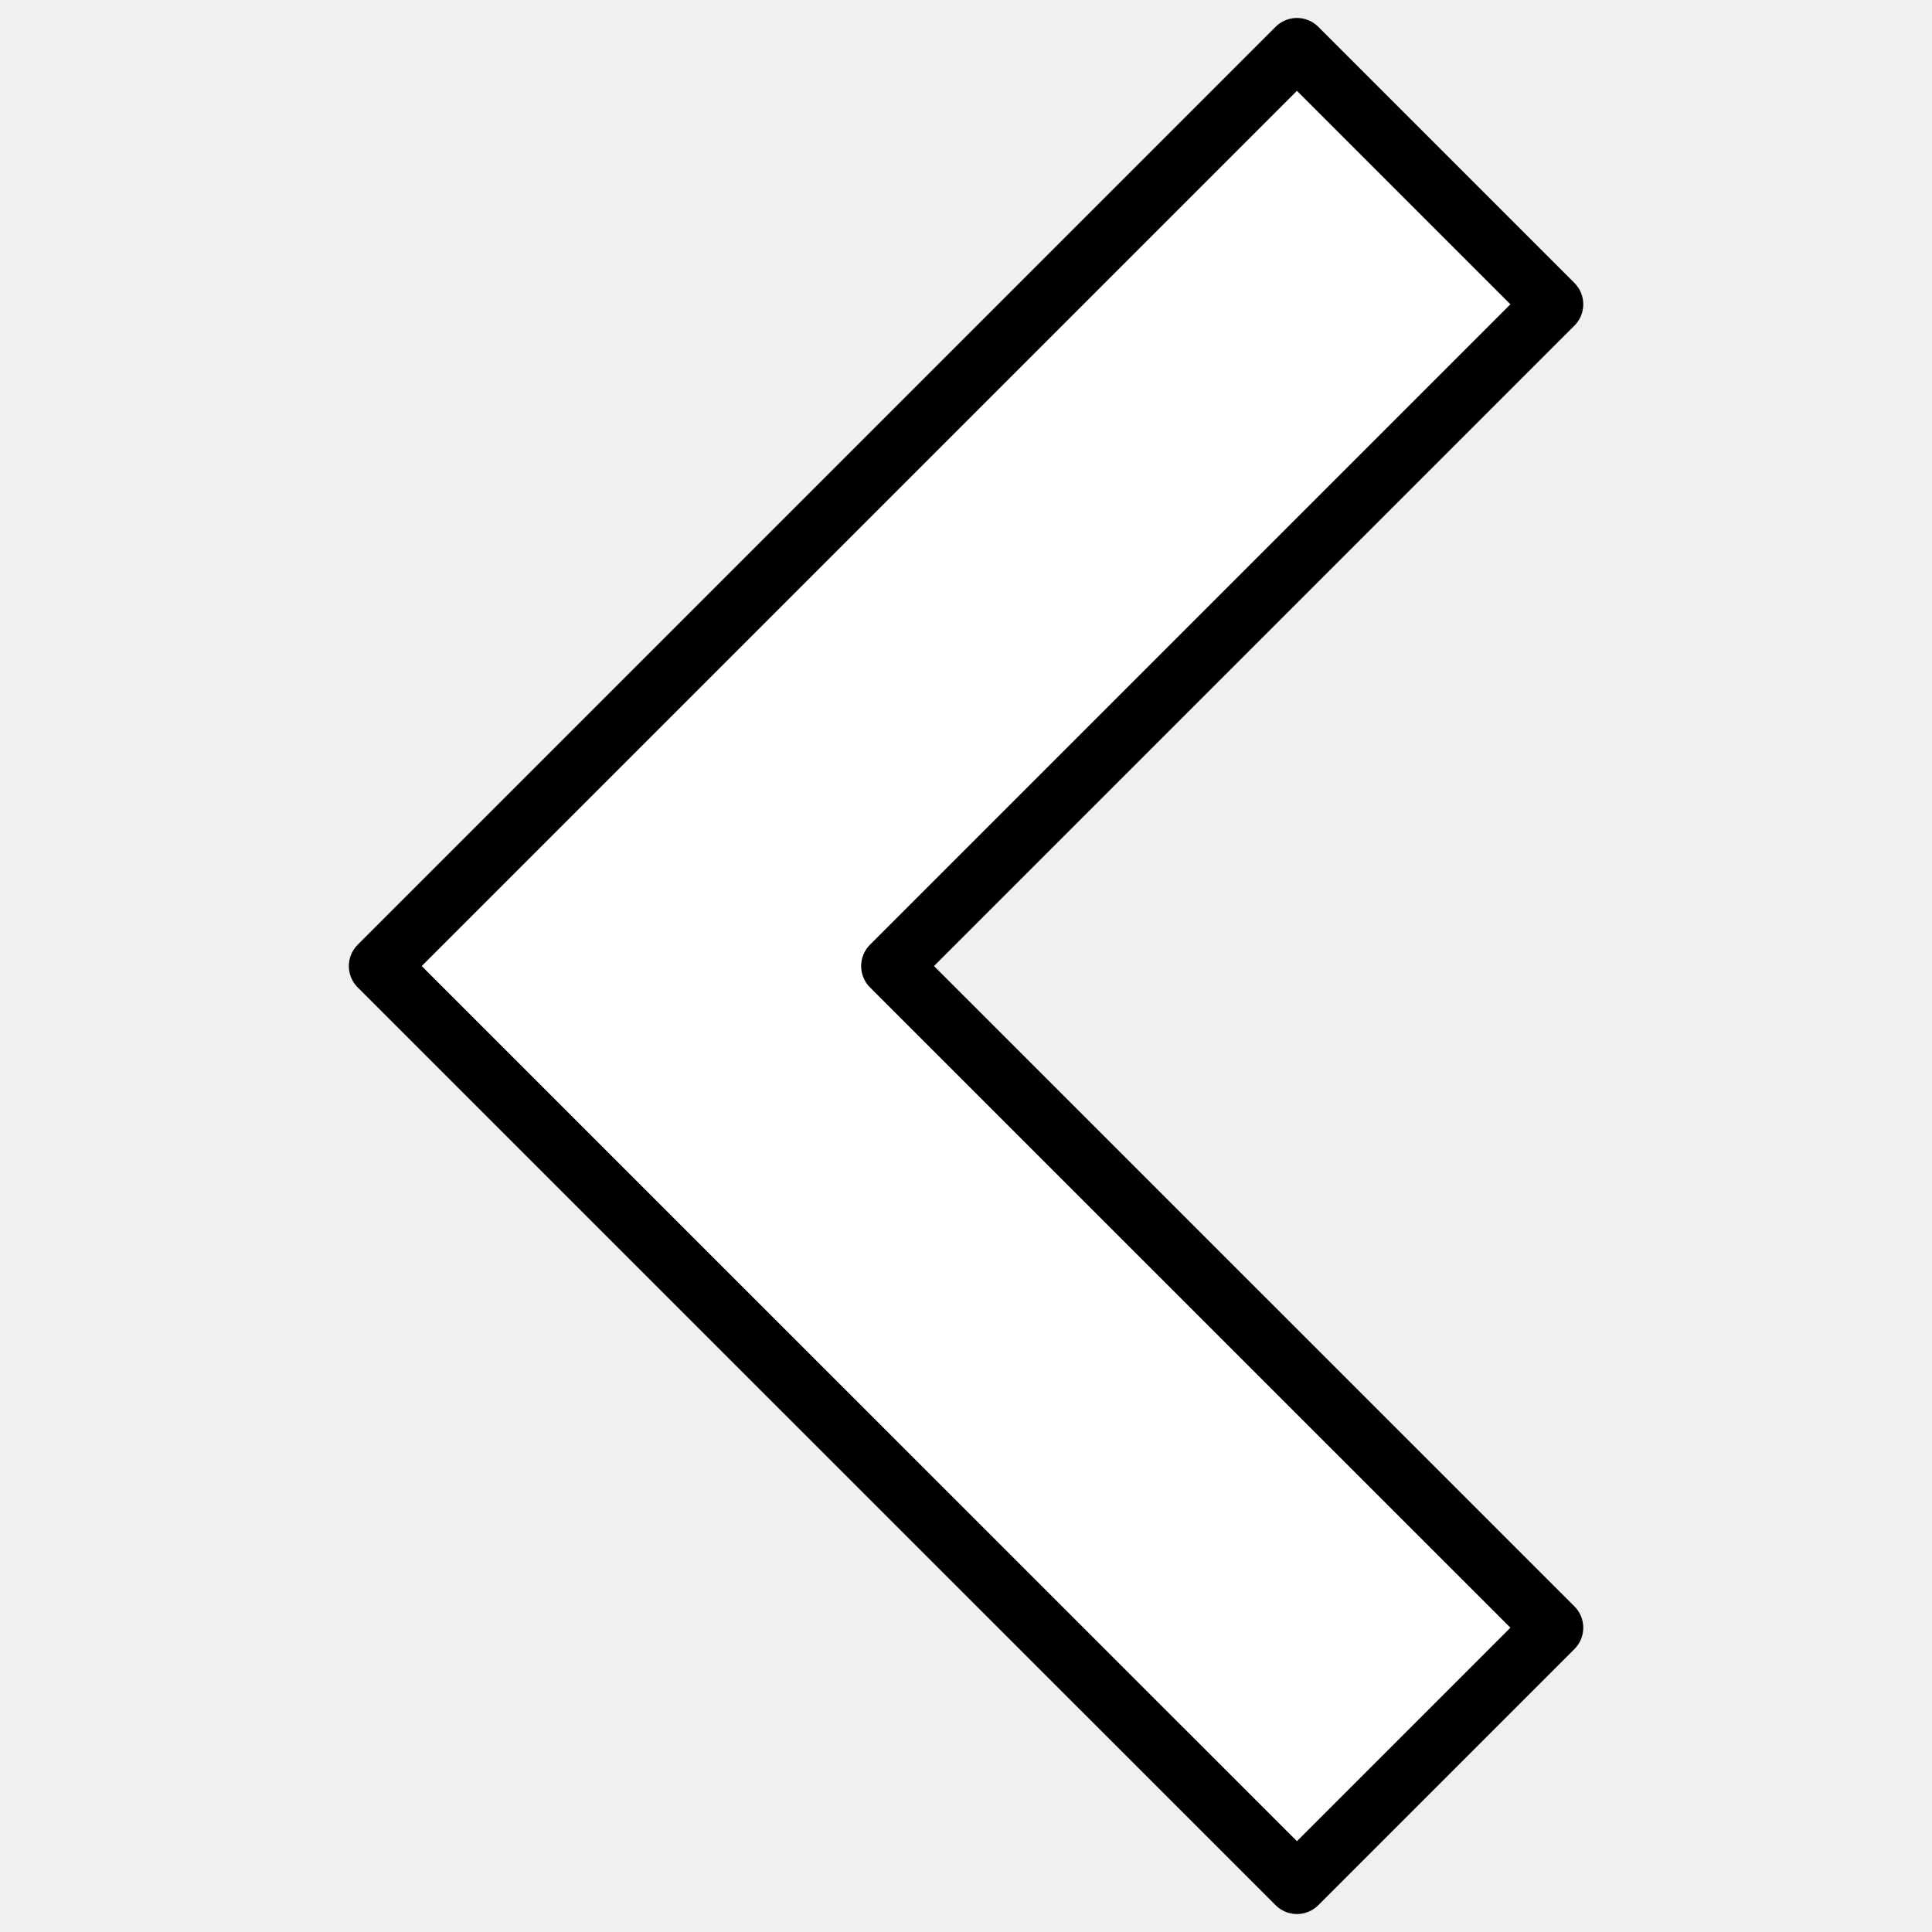
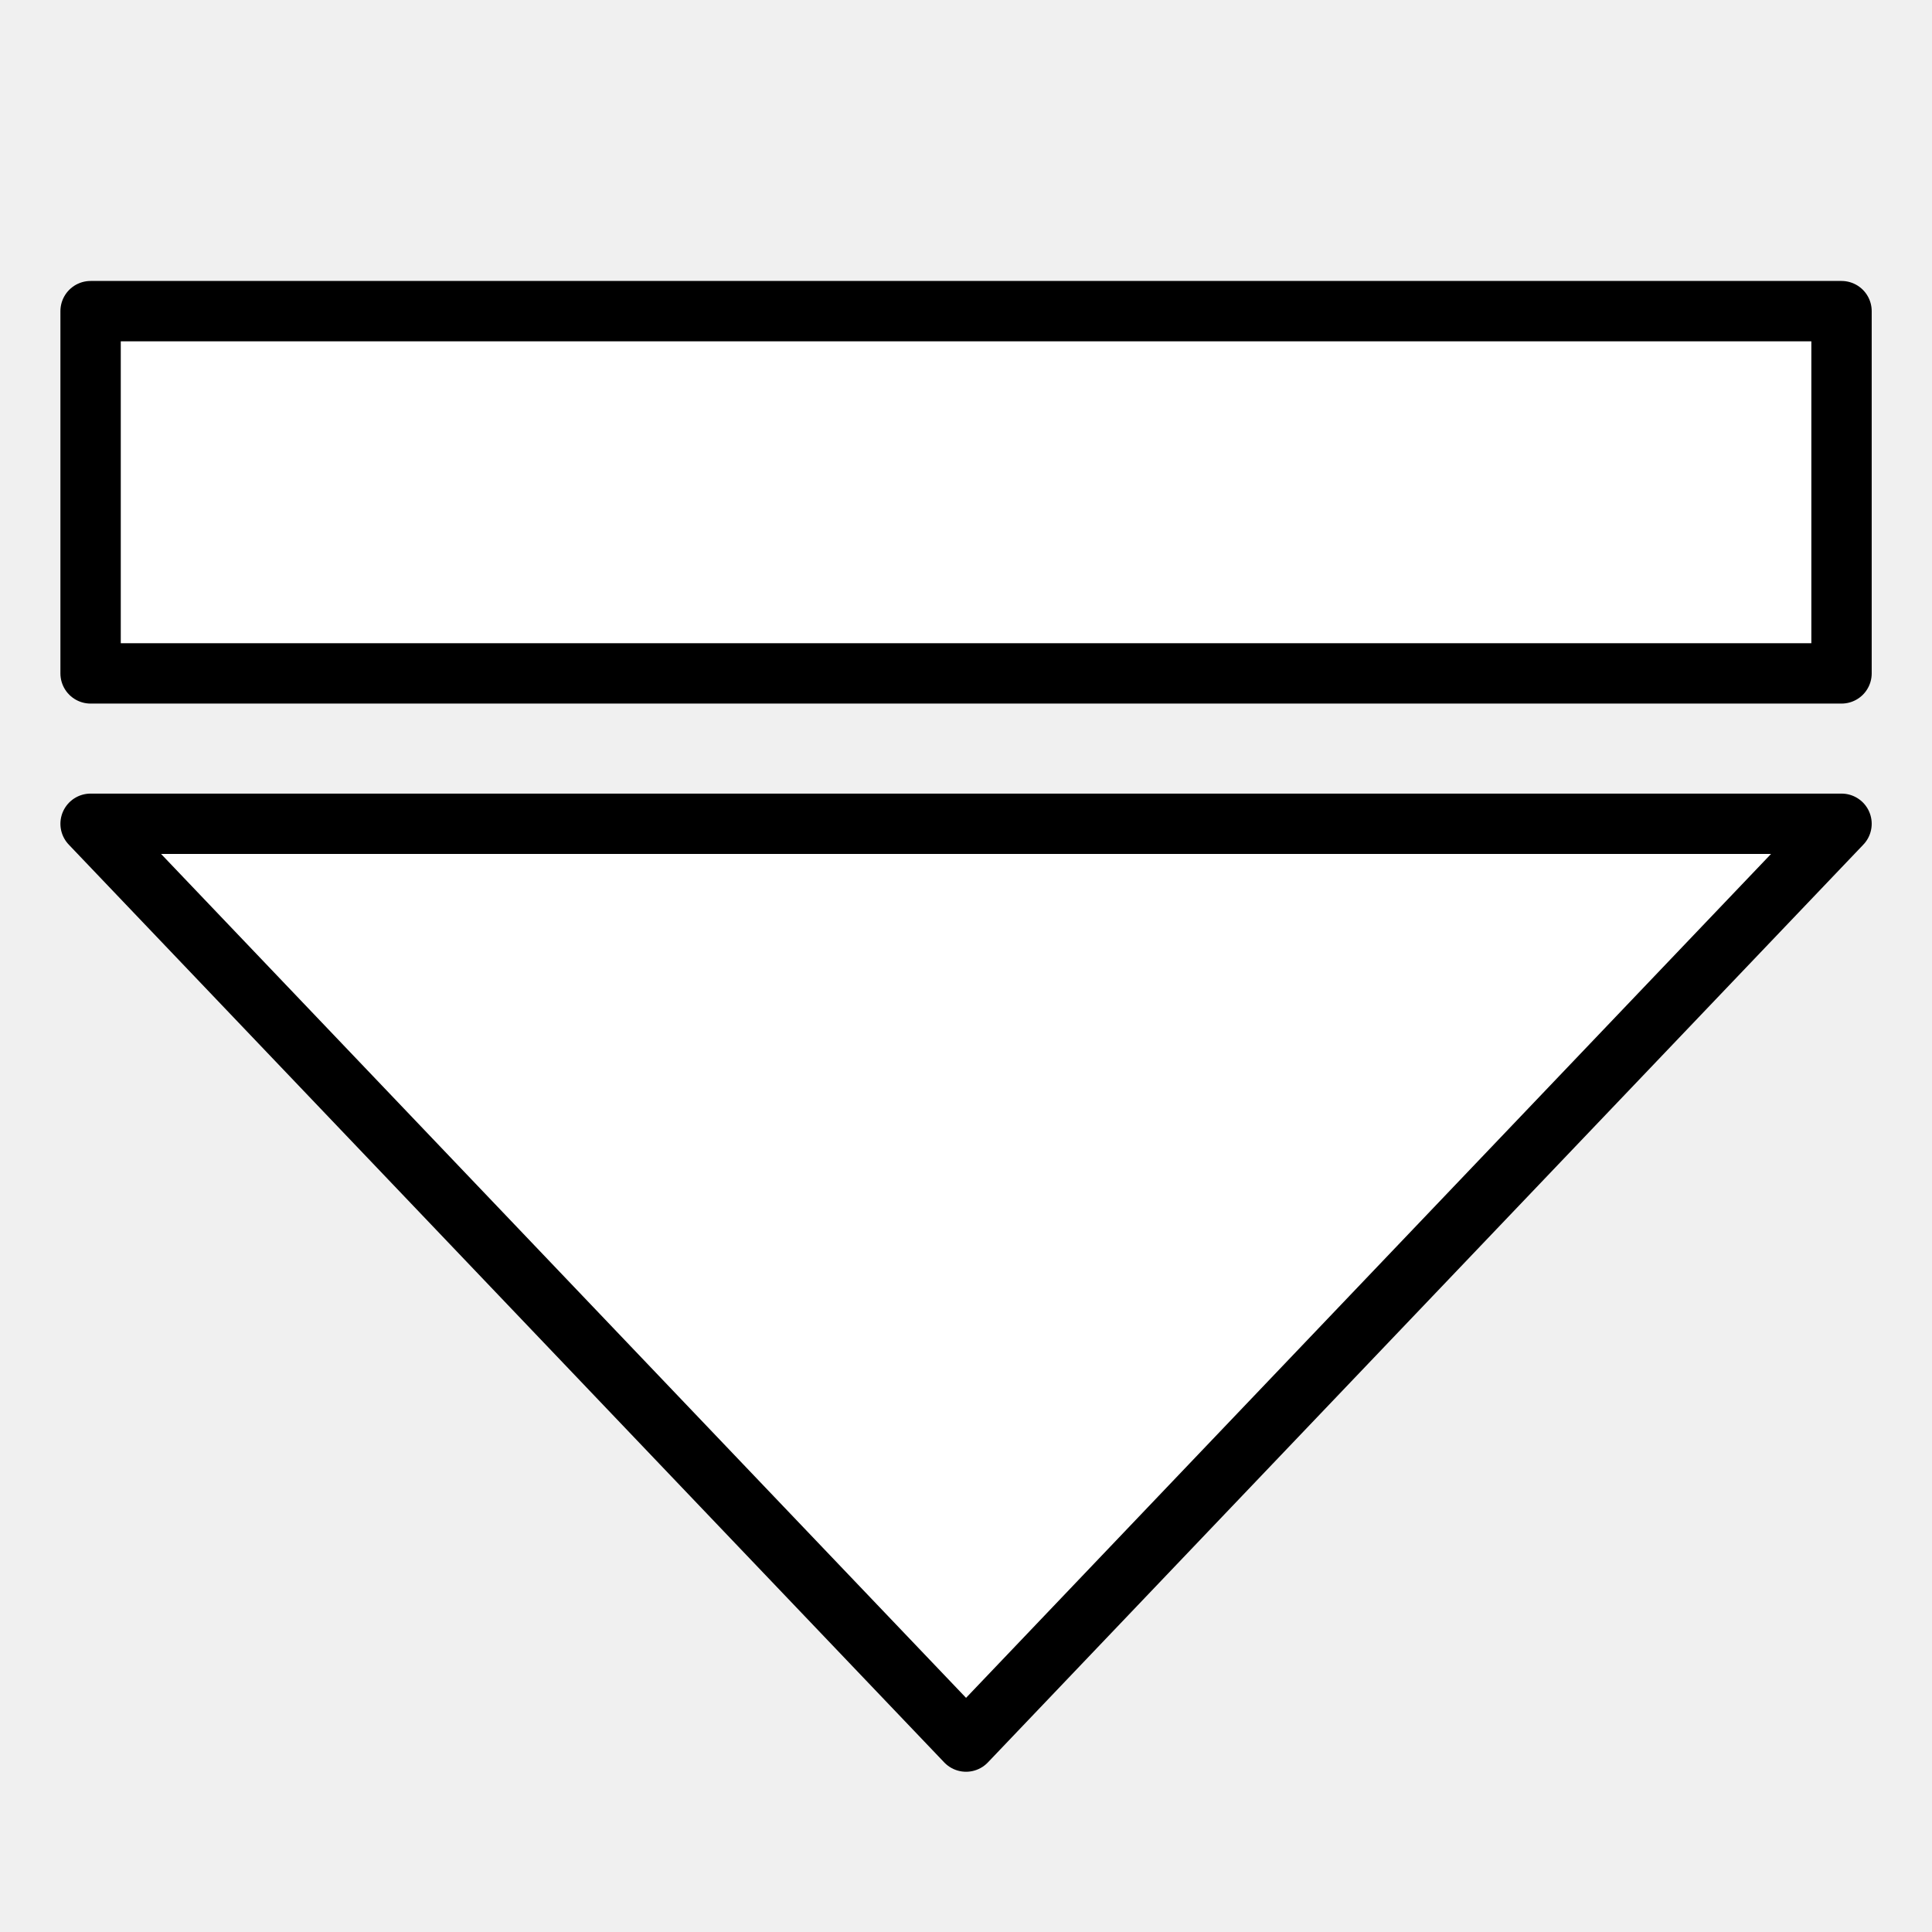
<svg xmlns="http://www.w3.org/2000/svg" width="64" height="64" viewBox="0 0 16.933 16.933" version="1.1" id="svg5">
  <defs id="defs2" />
  <g id="layer1" style="display:none">
    <path style="fill:#ffffff;stroke:#000000;stroke-width:0.529;stroke-linecap:round;stroke-linejoin:round;stroke-dasharray:none" id="path184" d="M -4.91,-3.785 A 10.927,10.927 0 0 1 -15.837,7.143 V -3.785 Z" transform="matrix(-0.7024744,-0.711709,0.7024744,-0.711709,0,0)" />
  </g>
  <g id="layer1-8" style="display:none">
    <path id="path7049" style="color:#000000;fill:#ffffff;stroke:#000000;stroke-width:0.529;stroke-linecap:round;stroke-linejoin:round;stroke-dasharray:none" d="m 2.781,2.545 a 0.543,0.543 0 0 0 -0.563,0.529 l -0.103,3.901 a 0.672,0.672 0 0 0 0.956,0.626 l 0.741,-0.346 c 0.923,1.945 1.405,4.074 1.405,6.236 a 0.794,0.794 0 0 0 0.793,0.793 0.794,0.794 0 0 0 0.795,-0.793 c 0,-2.395 -0.533,-4.755 -1.554,-6.909 l 0.775,-0.362 A 0.672,0.672 0 0 0 6.157,5.085 L 3.099,2.662 A 0.543,0.543 0 0 0 2.781,2.545 Z" />
    <path id="path7057" style="color:#000000;fill:#ffffff;stroke:#000000;stroke-width:0.529;stroke-linecap:round;stroke-linejoin:round;stroke-dasharray:none" d="m 14.152,2.65 a 0.543,0.543 0 0 1 0.563,0.529 L 14.818,7.079 A 0.672,0.672 0 0 1 13.862,7.706 L 13.122,7.359 C 12.199,9.304 11.717,11.434 11.717,13.596 a 0.794,0.794 0 0 1 -0.793,0.793 0.794,0.794 0 0 1 -0.795,-0.793 c 0,-2.395 0.533,-4.755 1.554,-6.909 L 10.908,6.324 A 0.672,0.672 0 0 1 10.776,5.189 L 13.835,2.767 A 0.543,0.543 0 0 1 14.152,2.65 Z" />
  </g>
  <g id="layer3" style="display:none">
    <path id="path7491" style="color:#000000;fill:#ffffff;stroke:#000000;stroke-width:0.529;stroke-dasharray:none" d="M 8.411,0.947 A 0.453,0.453 0 0 0 8.062,1.194 L 6.608,4.102 A 0.56,0.56 0 0 0 7.108,4.912 H 7.804 V 7.81 H 4.906 V 7.114 A 0.56,0.56 0 0 0 4.315,6.555 0.56,0.56 0 0 0 4.096,6.613 L 1.188,8.067 a 0.453,0.453 0 0 0 0,0.81 L 4.096,10.331 A 0.56,0.56 0 0 0 4.906,9.83 V 9.134 H 7.804 V 12.032 H 7.108 a 0.56,0.56 0 0 0 -0.501,0.81 l 1.454,2.908 a 0.453,0.453 0 0 0 0.81,0 l 1.454,-2.908 A 0.56,0.56 0 0 0 9.825,12.032 H 9.129 V 9.134 h 2.898 v 0.697 a 0.56,0.56 0 0 0 0.592,0.559 0.56,0.56 0 0 0 0.219,-0.058 l 2.908,-1.454 a 0.453,0.453 0 0 0 0,-0.81 L 12.837,6.613 A 0.56,0.56 0 0 0 12.027,7.114 V 7.81 H 9.129 V 4.912 H 9.825 A 0.56,0.56 0 0 0 10.326,4.102 L 8.872,1.194 A 0.453,0.453 0 0 0 8.411,0.947 Z" />
  </g>
  <g id="layer4" style="display:none">
    <g id="g7583" transform="matrix(1.157178,0,0,1.15908,-1.330775,-0.2941082)" style="stroke-width:0.457;stroke-dasharray:none">
      <path id="path7518-3" style="fill:#ffffff;stroke:#000000;stroke-width:0.457;stroke-linecap:round;stroke-linejoin:round;stroke-dasharray:none" d="M 4.683,4.436 A 2.149,2.153 0 0 0 2.535,6.589 2.149,2.153 0 0 0 3.412,8.322 2.985,4.857 0 0 0 3.329,8.395 2.985,4.857 0 0 0 1.836,12.601 H 4.821 7.806 A 2.985,4.857 0 0 0 6.313,8.395 2.985,4.857 0 0 0 6.094,8.21 2.149,2.153 0 0 0 6.832,6.589 2.149,2.153 0 0 0 4.683,4.436 Z" />
      <path id="path7578" style="fill:#ffffff;stroke:#000000;stroke-width:0.457;stroke-linecap:round;stroke-linejoin:round;stroke-dasharray:none" d="M 11.975,4.436 A 2.149,2.153 0 0 0 9.826,6.589 2.149,2.153 0 0 0 10.703,8.322 2.985,4.857 0 0 0 10.62,8.395 2.985,4.857 0 0 0 9.127,12.601 H 12.112 15.097 A 2.985,4.857 0 0 0 13.605,8.395 2.985,4.857 0 0 0 13.386,8.21 2.149,2.153 0 0 0 14.123,6.589 2.149,2.153 0 0 0 11.975,4.436 Z" />
      <path id="path7518" style="fill:#ffffff;stroke:#000000;stroke-width:0.457;stroke-linecap:round;stroke-linejoin:round;stroke-dasharray:none" d="M 8.296,2.515 A 2.659,2.659 0 0 0 5.637,5.174 2.659,2.659 0 0 0 6.723,7.316 3.694,6 0 0 0 6.62,7.406 3.694,6 0 0 0 4.772,12.601 H 8.467 12.161 A 3.694,6 0 0 0 10.314,7.406 3.694,6 0 0 0 10.043,7.178 2.659,2.659 0 0 0 10.955,5.174 2.659,2.659 0 0 0 8.296,2.515 Z" />
    </g>
  </g>
  <g id="layer5" style="display:none">
    <g id="g10954" transform="translate(0.2728592,-5.030196)">
      <ellipse style="fill:#ffffff;stroke:#000000;stroke-width:0.529;stroke-linecap:round;stroke-linejoin:round;stroke-dasharray:none" id="path7586" cx="2.692" cy="8.467" rx="1.898" ry="1.899" />
      <ellipse style="fill:#ffffff;stroke:#000000;stroke-width:0.529;stroke-linecap:round;stroke-linejoin:round;stroke-dasharray:none" id="ellipse10935" cx="8.194" cy="8.467" rx="1.898" ry="1.899" />
      <ellipse style="fill:#ffffff;stroke:#000000;stroke-width:0.529;stroke-linecap:round;stroke-linejoin:round;stroke-dasharray:none" id="ellipse10937" cx="13.696" cy="8.467" rx="1.898" ry="1.899" />
    </g>
    <g id="g10962" transform="translate(0.2728592)">
      <ellipse style="fill:#ffffff;stroke:#000000;stroke-width:0.529;stroke-linecap:round;stroke-linejoin:round;stroke-dasharray:none" id="ellipse10956" cx="2.692" cy="8.467" rx="1.898" ry="1.899" />
      <ellipse style="fill:#ffffff;stroke:#000000;stroke-width:0.529;stroke-linecap:round;stroke-linejoin:round;stroke-dasharray:none" id="ellipse10958" cx="8.194" cy="8.467" rx="1.898" ry="1.899" />
      <ellipse style="fill:#ffffff;stroke:#000000;stroke-width:0.529;stroke-linecap:round;stroke-linejoin:round;stroke-dasharray:none" id="ellipse10960" cx="13.696" cy="8.467" rx="1.898" ry="1.899" />
    </g>
    <g id="g10978">
      <ellipse style="fill:#ffffff;stroke:#000000;stroke-width:0.529;stroke-linecap:round;stroke-linejoin:round;stroke-dasharray:none" id="ellipse10964" cx="2.965" cy="13.497" rx="1.898" ry="1.899" />
      <ellipse style="fill:#ffffff;stroke:#000000;stroke-width:0.529;stroke-linecap:round;stroke-linejoin:round;stroke-dasharray:none" id="ellipse10966" cx="8.467" cy="13.497" rx="1.898" ry="1.899" />
      <ellipse style="fill:#ffffff;stroke:#000000;stroke-width:0.529;stroke-linecap:round;stroke-linejoin:round;stroke-dasharray:none" id="ellipse10968" cx="13.968" cy="13.497" rx="1.898" ry="1.899" />
    </g>
  </g>
  <g id="layer8" style="display:none">
    <ellipse style="fill:#ffffff;stroke:#000000;stroke-width:0.529;stroke-linecap:round;stroke-linejoin:round;stroke-dasharray:none" id="path7586-9" cx="2.808" cy="4.511" rx="1.898" ry="1.899" />
    <ellipse style="fill:#ffffff;stroke:#000000;stroke-width:0.529;stroke-linecap:round;stroke-linejoin:round;stroke-dasharray:none" id="ellipse10935-8" cx="8.309" cy="2.501" rx="1.898" ry="1.899" />
    <ellipse style="fill:#ffffff;stroke:#000000;stroke-width:0.529;stroke-linecap:round;stroke-linejoin:round;stroke-dasharray:none" id="ellipse10937-9" cx="14.38" cy="2.834" rx="1.898" ry="1.899" />
    <ellipse style="fill:#ffffff;stroke:#000000;stroke-width:0.529;stroke-linecap:round;stroke-linejoin:round;stroke-dasharray:none" id="ellipse10956-8" cx="4.904" cy="9.161" rx="1.898" ry="1.899" />
    <ellipse style="fill:#ffffff;stroke:#000000;stroke-width:0.529;stroke-linecap:round;stroke-linejoin:round;stroke-dasharray:none" id="ellipse10958-9" cx="9.642" cy="7.117" rx="1.898" ry="1.899" />
    <ellipse style="fill:#ffffff;stroke:#000000;stroke-width:0.529;stroke-linecap:round;stroke-linejoin:round;stroke-dasharray:none" id="ellipse10960-0" cx="13.978" cy="9.148" rx="1.898" ry="1.899" />
    <ellipse style="fill:#ffffff;stroke:#000000;stroke-width:0.529;stroke-linecap:round;stroke-linejoin:round;stroke-dasharray:none" id="ellipse10964-8" cx="2.493" cy="13.497" rx="1.898" ry="1.899" />
    <ellipse style="fill:#ffffff;stroke:#000000;stroke-width:0.529;stroke-linecap:round;stroke-linejoin:round;stroke-dasharray:none" id="ellipse10966-4" cx="8.048" cy="13.253" rx="1.898" ry="1.899" />
    <ellipse style="fill:#ffffff;stroke:#000000;stroke-width:0.529;stroke-linecap:round;stroke-linejoin:round;stroke-dasharray:none" id="ellipse10968-4" cx="13.269" cy="14.071" rx="1.898" ry="1.899" />
  </g>
  <g id="layer9" style="display:none">
    <path style="color:#000000;fill:#ff5555;stroke-width:0.529;stroke-linecap:round;stroke-linejoin:round;stroke-dasharray:none" d="M 8.466,15.278 V 1.655" id="path11304" />
    <path id="path11306" style="color:#000000;fill:#ffffff;stroke:#000000;stroke-width:0.529;stroke-linecap:round;stroke-linejoin:round;stroke-dasharray:none" d="M 8.466,0.861 A 0.794,0.794 0 0 0 7.674,1.654 V 2.485 C 4.983,2.841 2.841,4.983 2.485,7.674 H 1.654 A 0.794,0.794 0 0 0 0.861,8.466 0.794,0.794 0 0 0 1.654,9.26 H 2.485 c 0.356,2.691 2.497,4.832 5.188,5.188 v 0.831 a 0.794,0.794 0 0 0 0.793,0.793 0.794,0.794 0 0 0 0.793,-0.793 V 14.447 C 11.95,14.091 14.091,11.95 14.447,9.26 h 0.831 A 0.794,0.794 0 0 0 16.072,8.466 0.794,0.794 0 0 0 15.279,7.674 H 14.447 C 14.091,4.983 11.951,2.841 9.26,2.485 V 1.654 A 0.794,0.794 0 0 0 8.466,0.861 Z m 0,3.16 a 4.445,4.445 0 0 1 0.793,0.071 v -0.002 c 1.826,0.326 3.257,1.757 3.583,3.583 h -0.002 a 4.445,4.445 0 0 1 0.071,0.793 4.445,4.445 0 0 1 -0.074,0.793 h 0.005 c -0.326,1.826 -1.757,3.257 -3.583,3.583 v -0.005 a 4.445,4.445 0 0 1 -0.793,0.074 4.445,4.445 0 0 1 -0.793,-0.074 v 0.005 C 5.848,12.517 4.416,11.086 4.091,9.26 h 0.005 A 4.445,4.445 0 0 1 4.021,8.466 4.445,4.445 0 0 1 4.096,7.674 h -0.005 C 4.416,5.848 5.848,4.416 7.674,4.091 v 0.005 a 4.445,4.445 0 0 1 0.793,-0.074 z" />
    <path style="color:#000000;fill:#ff5555;stroke-width:0.529;stroke-linecap:round;stroke-linejoin:round;stroke-dasharray:none" d="M 1.655,8.466 H 15.278" id="path11310" />
    <path style="color:#000000;fill:#ffffff;stroke:#000000;stroke-width:0.529;stroke-linecap:round;stroke-linejoin:round;stroke-dasharray:none" d="m 8.467,6.441 c -1.109,0 -2.025,0.916 -2.025,2.025 0,1.109 0.916,2.025 2.025,2.025 1.109,0 2.025,-0.916 2.025,-2.025 0,-1.109 -0.916,-2.025 -2.025,-2.025 z m 0,1.588 c 0.251,0 0.438,0.186 0.438,0.438 0,0.251 -0.186,0.438 -0.438,0.438 -0.251,0 -0.438,-0.186 -0.438,-0.438 0,-0.251 0.186,-0.438 0.438,-0.438 z" id="path11341" />
  </g>
  <g id="layer7" style="display:none">
    <path id="rect567" style="fill:#ffffff;stroke:#000000;stroke-width:0.529;stroke-linecap:round;stroke-linejoin:round;stroke-dasharray:none" d="M 6.879,1.588 V 6.879 H 1.588 v 3.175 h 5.292 v 5.292 h 3.175 v -5.292 h 5.292 V 6.879 H 10.054 V 1.588 Z" />
  </g>
  <g id="layer2" style="display:none">
    <rect style="display:inline;fill:#ffffff;stroke:#000000;stroke-width:0.529;stroke-linecap:round;stroke-linejoin:round;stroke-dasharray:none" id="rect567-6" width="3.175" height="13.758" x="-10.054" y="1.588" transform="rotate(-90)" />
  </g>
  <g id="layer10" style="display:none">
    <path id="rect567-6-1" style="display:inline;fill:#ffffff;stroke:#000000;stroke-width:0.529;stroke-linecap:round;stroke-linejoin:round" d="M 2.388,12.172 1.475,15.329 4.633,14.417 13.082,5.968 10.837,3.723 Z M 11.649,2.911 13.894,5.156 15.274,3.776 13.029,1.531 Z" transform="translate(0.09209071,0.03651425)" />
  </g>
  <g id="layer6" style="display:none">
    <path id="rect567-5" style="display:inline;fill:#ffffff;stroke:#000000;stroke-width:0.529;stroke-linecap:round;stroke-linejoin:round;stroke-dasharray:none" d="M 6.917,14.321 16.381,4.857 14.136,2.612 6.917,9.831 2.797,5.711 0.552,7.956 Z" />
  </g>
-   <g id="layer11" style="display:inline">
+   <g id="layer11" style="display:none">
    <path id="rect567-6-19" style="display:inline;fill:#ffffff;stroke:#000000;stroke-width:0.529;stroke-linecap:round;stroke-linejoin:round;stroke-dasharray:none" d="M 3.322,8.467 5.567,10.712 11.367,16.511 13.612,14.266 7.812,8.467 13.612,2.667 11.367,0.422 5.567,6.222 Z" />
  </g>
+   <g id="layer12">
+     <path id="rect567-6-19-5" style="display:inline;fill:#ffffff;stroke:#000000;stroke-width:0.529;stroke-linecap:round;stroke-linejoin:round;stroke-miterlimit:5;stroke-dasharray:none" d="M 8.467,15.264 10.608,13.019 16.14,7.22 H 0.794 l 5.532,5.8 z" />
+     <path id="rect567-6-8-6" style="display:inline;fill:#ffffff;stroke:#000000;stroke-width:0.529;stroke-linecap:round;stroke-linejoin:round" d="M 0.794,5.902 V 2.727 H 16.14 v 3.175 z" />
+   </g>
</svg>
